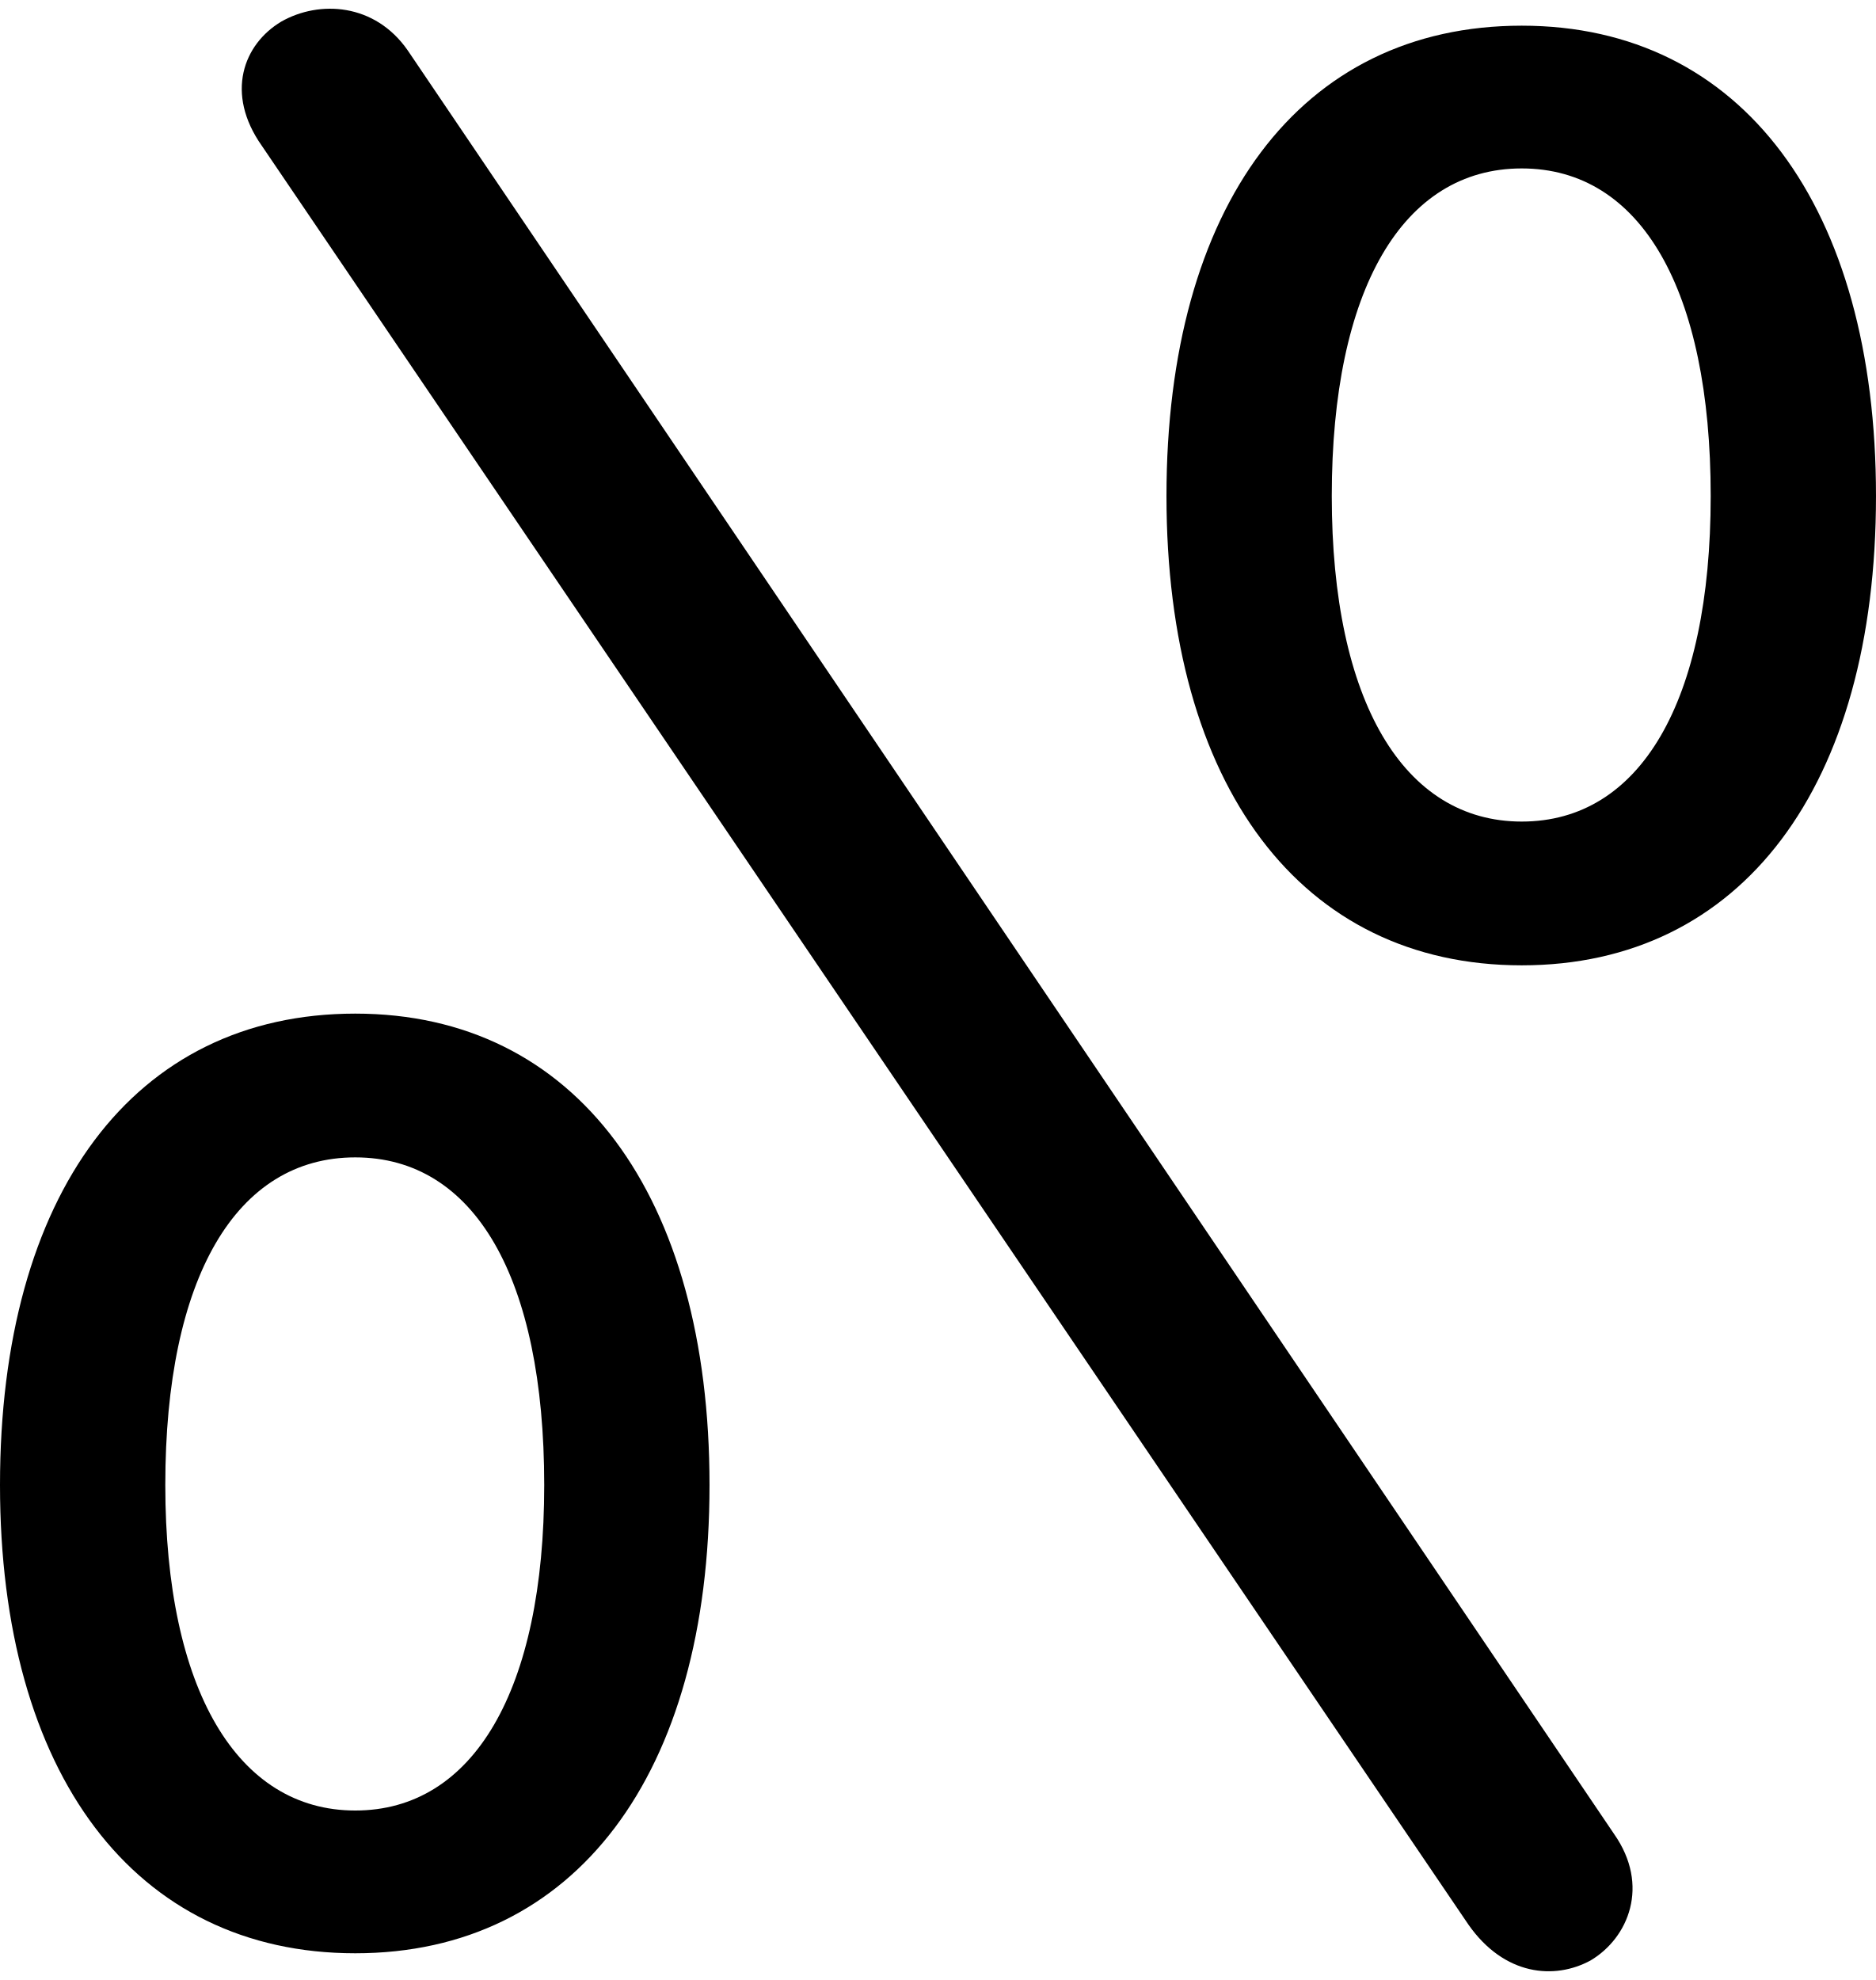
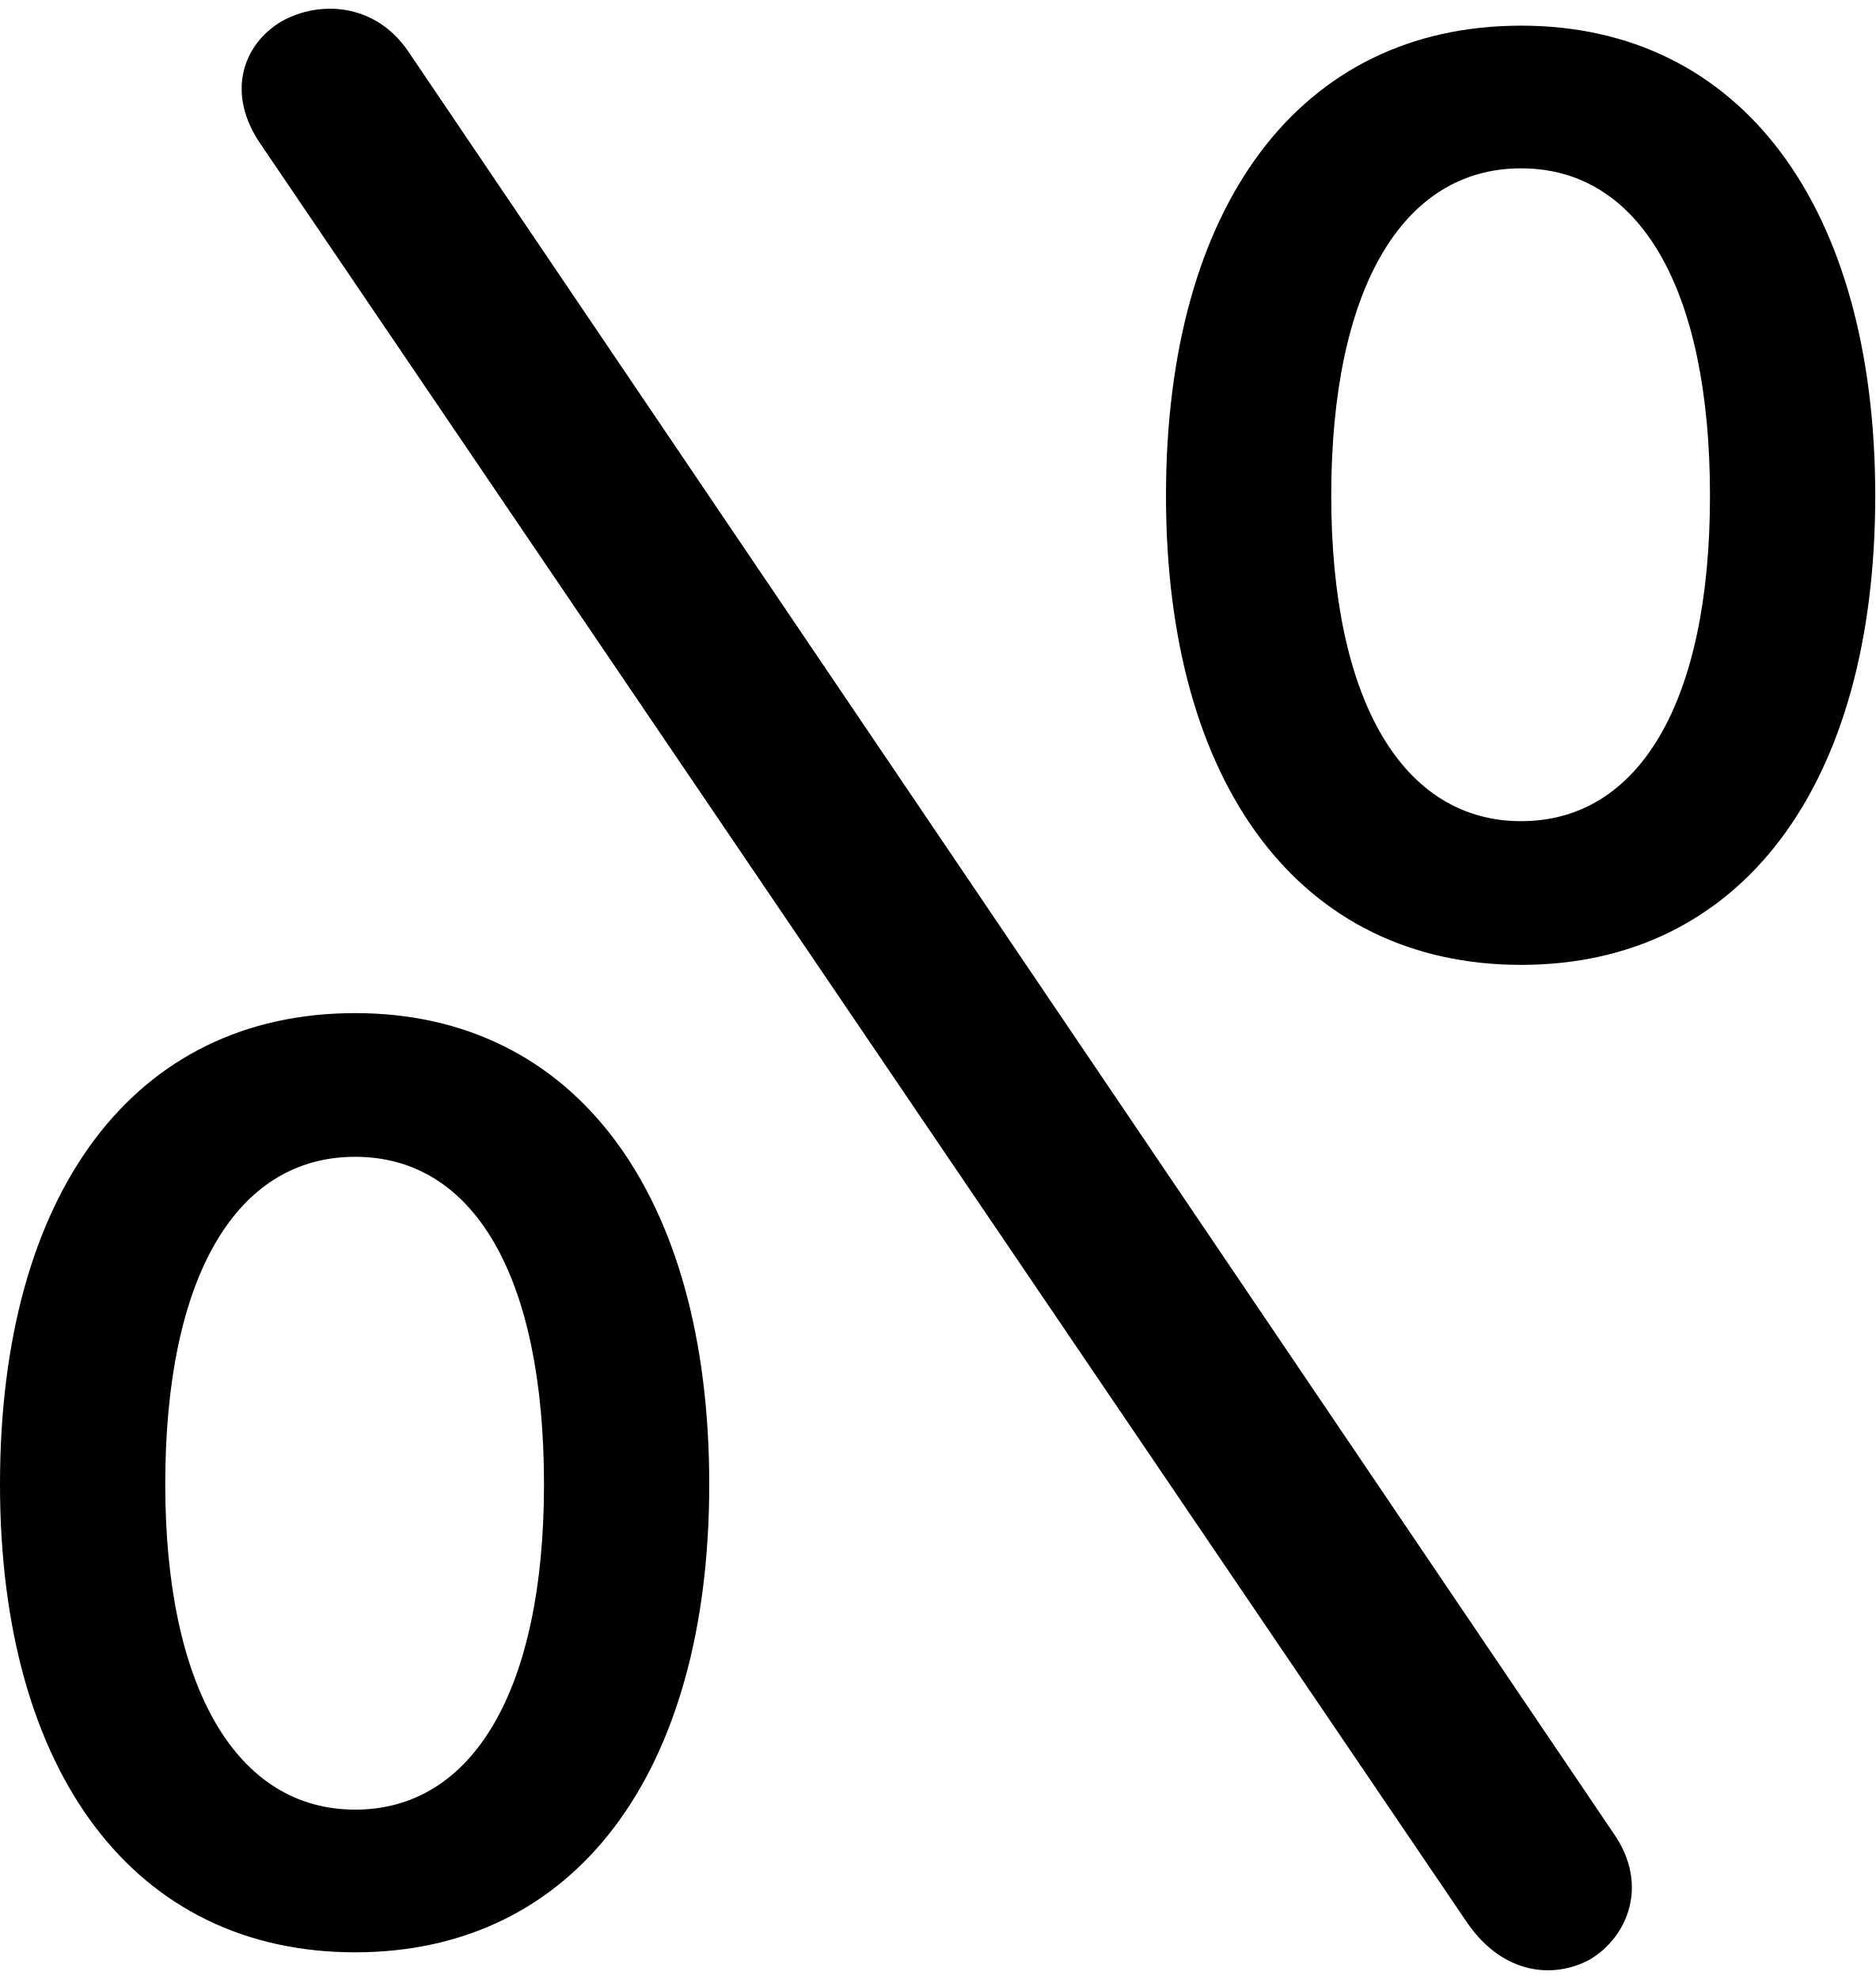
- <svg xmlns="http://www.w3.org/2000/svg" viewBox="0 0 42.82 45.188">
-   <path d="M8.109 23.133 C13.148 23.133 16.195 27.281 16.195 33.891 C16.195 40.5 13.125 44.578 8.109 44.578 C3.07 44.578 0 40.477 0 33.891 C0 27.258 3.047 23.133 8.109 23.133 Z M8.109 26.414 C5.391 26.414 3.773 29.156 3.773 33.891 C3.773 38.555 5.414 41.32 8.109 41.32 C10.805 41.32 12.422 38.578 12.422 33.891 C12.422 29.156 10.828 26.414 8.109 26.414 Z M34.734 0.586 C39.773 0.586 42.82 4.734 42.82 11.32 C42.82 17.953 39.75 22.031 34.734 22.031 C29.695 22.031 26.625 17.93 26.625 11.32 C26.625 4.711 29.672 0.586 34.734 0.586 Z M34.734 3.844 C32.016 3.844 30.398 6.609 30.398 11.32 C30.398 16.008 32.039 18.75 34.734 18.75 C37.43 18.75 39.047 16.031 39.047 11.32 C39.047 6.609 37.453 3.844 34.734 3.844 Z M6.422 0.492 C7.289 0 8.555 0.07 9.305 1.148 L36.844 41.859 C37.664 43.031 37.172 44.227 36.305 44.742 C35.484 45.188 34.336 45.094 33.516 43.922 L5.977 3.328 C5.133 2.133 5.555 1.008 6.422 0.492 Z" fill="black" />
+ <svg xmlns="http://www.w3.org/2000/svg" viewBox="0 0 178.418 188.281">
+   <path fill-rule="nonzero" d="M33.789 96.387 C54.785 96.387 67.48 113.672 67.48 141.211 C67.48 168.75 54.687 185.742 33.789 185.742 C12.793 185.742 0 168.652 0 141.211 C0 113.574 12.695 96.387 33.789 96.387 Z M33.789 110.058 C22.461 110.058 15.723 121.484 15.723 141.211 C15.723 160.644 22.559 172.168 33.789 172.168 C45.02 172.168 51.758 160.742 51.758 141.211 C51.758 121.484 45.117 110.058 33.789 110.058 Z M144.726 2.441 C165.722 2.441 178.418 19.727 178.418 47.168 C178.418 74.805 165.625 91.797 144.726 91.797 C123.73 91.797 110.937 74.707 110.937 47.168 C110.937 19.629 123.633 2.441 144.726 2.441 Z M144.726 16.016 C133.398 16.016 126.66 27.539 126.66 47.168 C126.66 66.699 133.496 78.125 144.726 78.125 C155.957 78.125 162.695 66.797 162.695 47.168 C162.695 27.539 156.054 16.016 144.726 16.016 Z M26.758 2.051 C30.371 0 35.645 0.293 38.77 4.785 L153.516 174.414 C156.933 179.297 154.883 184.277 151.269 186.426 C147.851 188.281 143.066 187.89 139.648 183.008 L24.902 13.867 C21.387 8.887 23.145 4.199 26.758 2.051 Z" fill="black" />
</svg>
